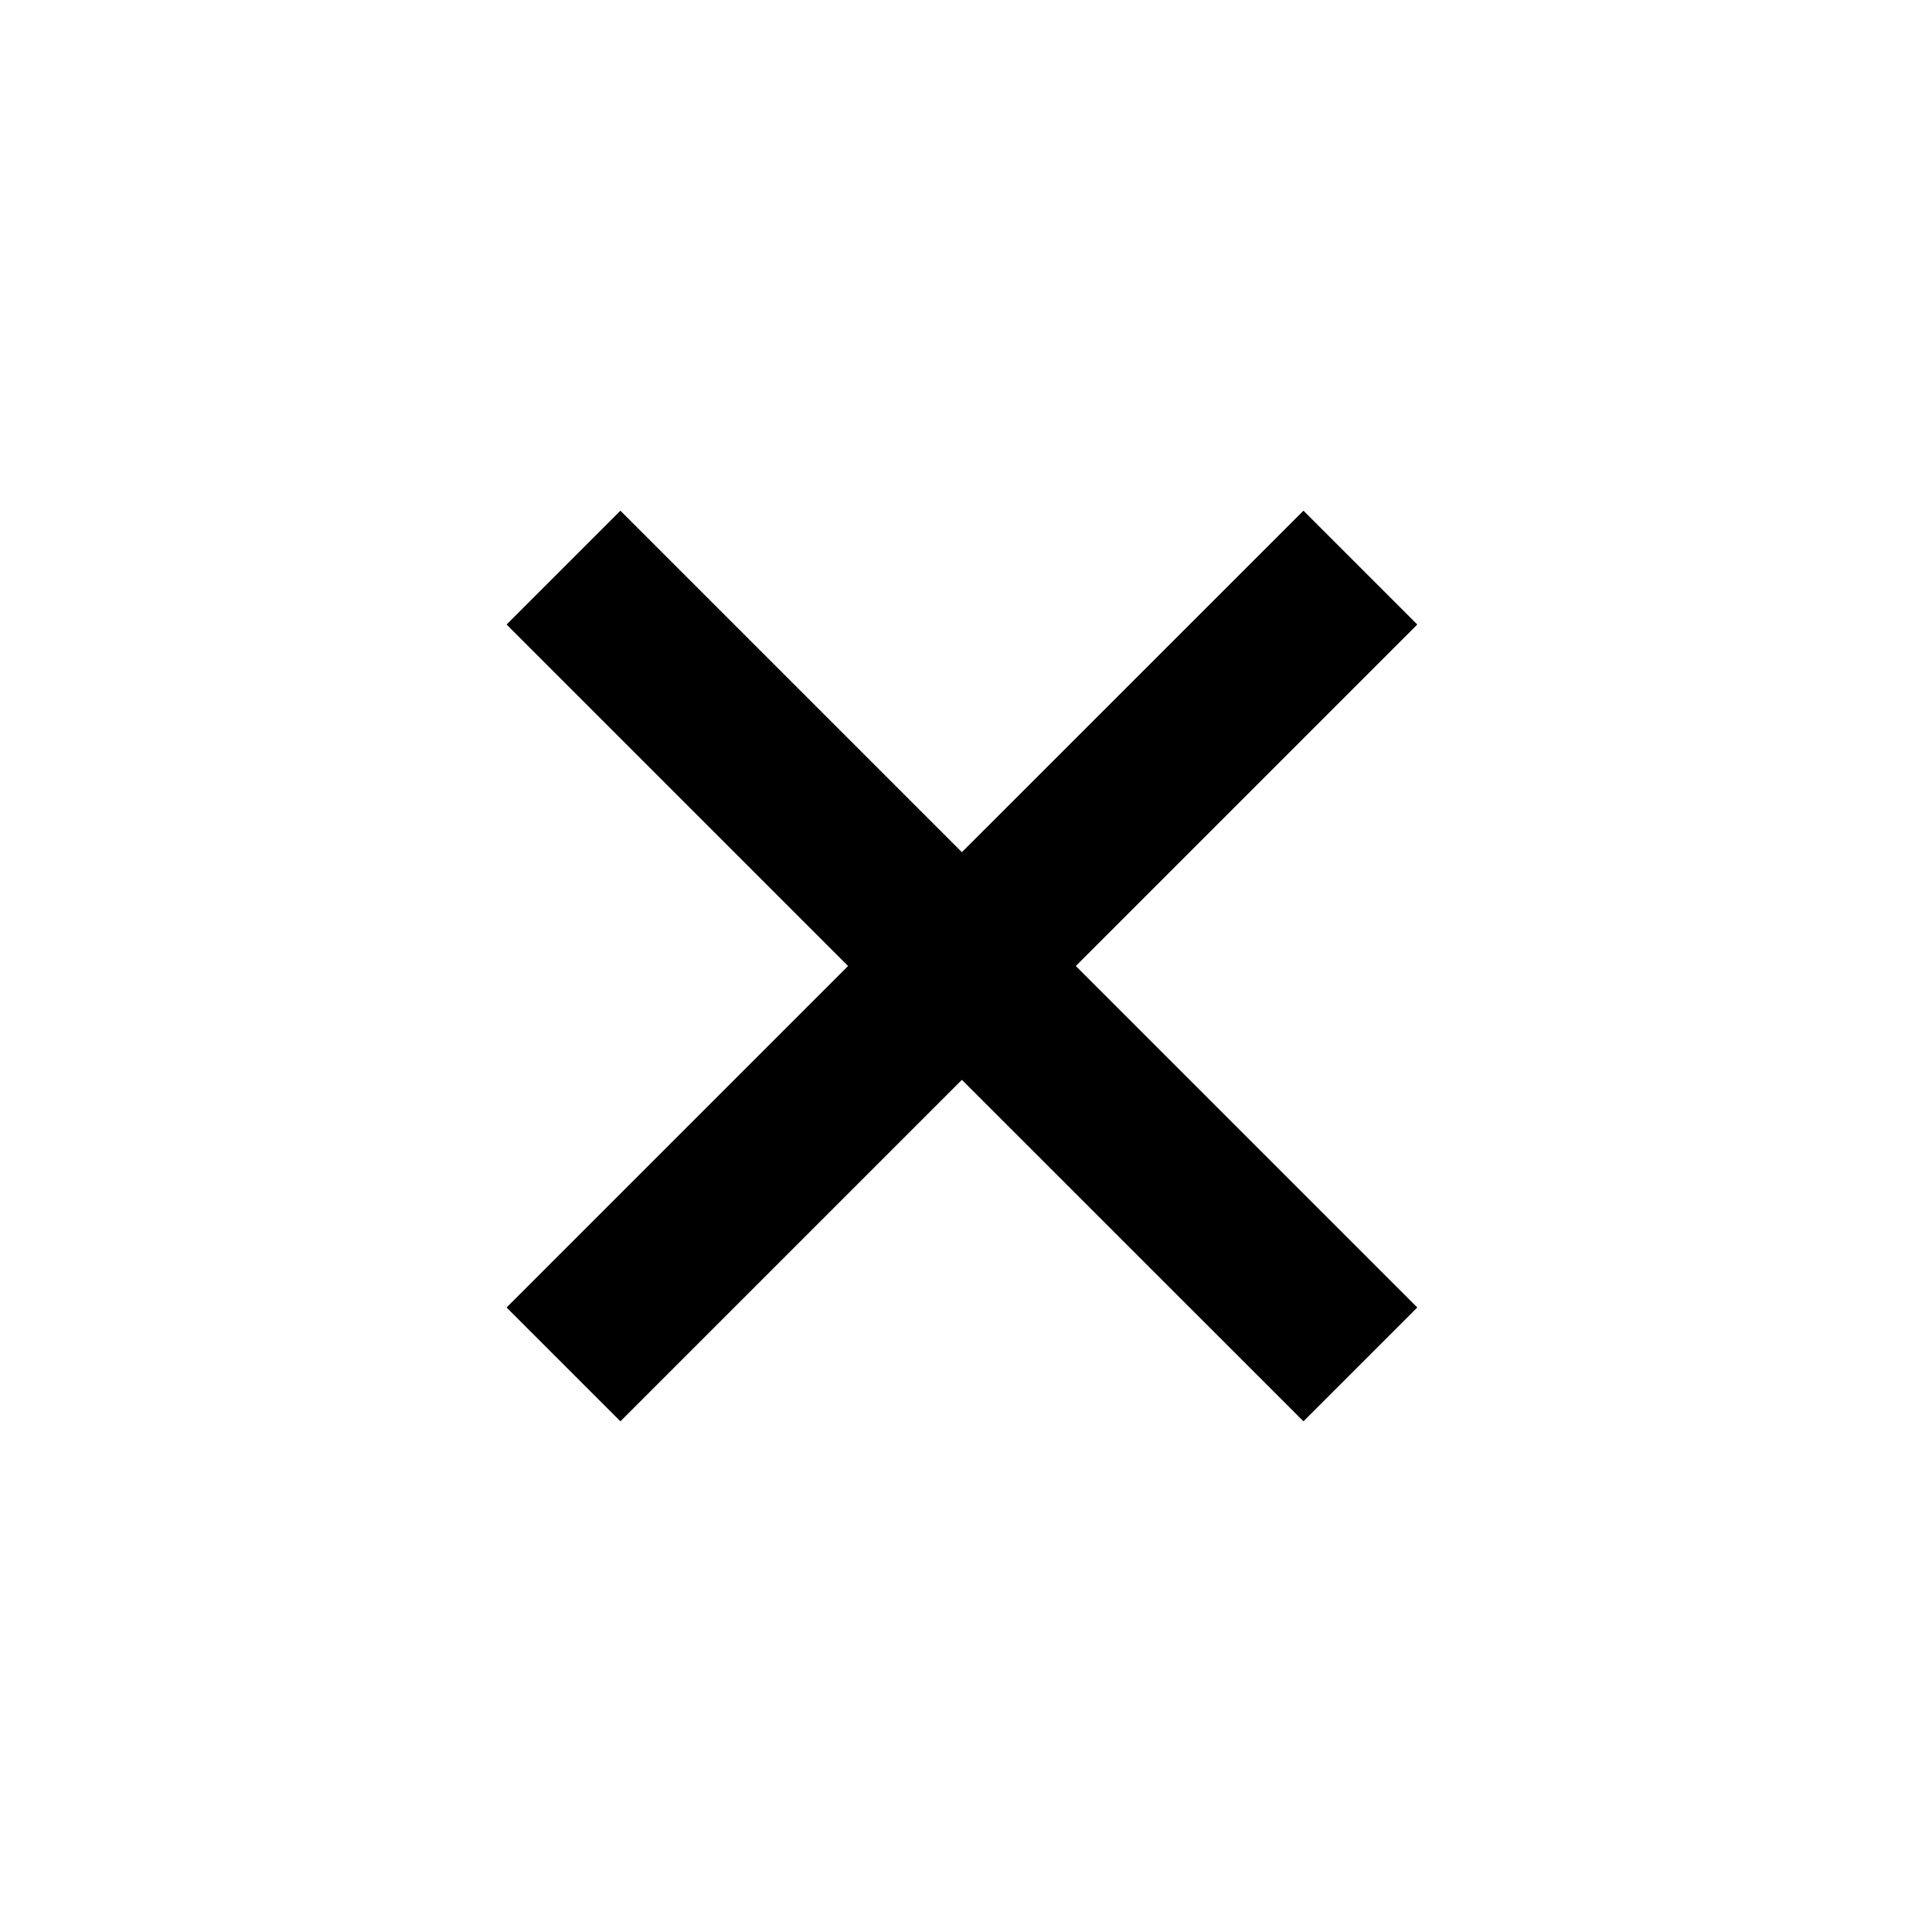
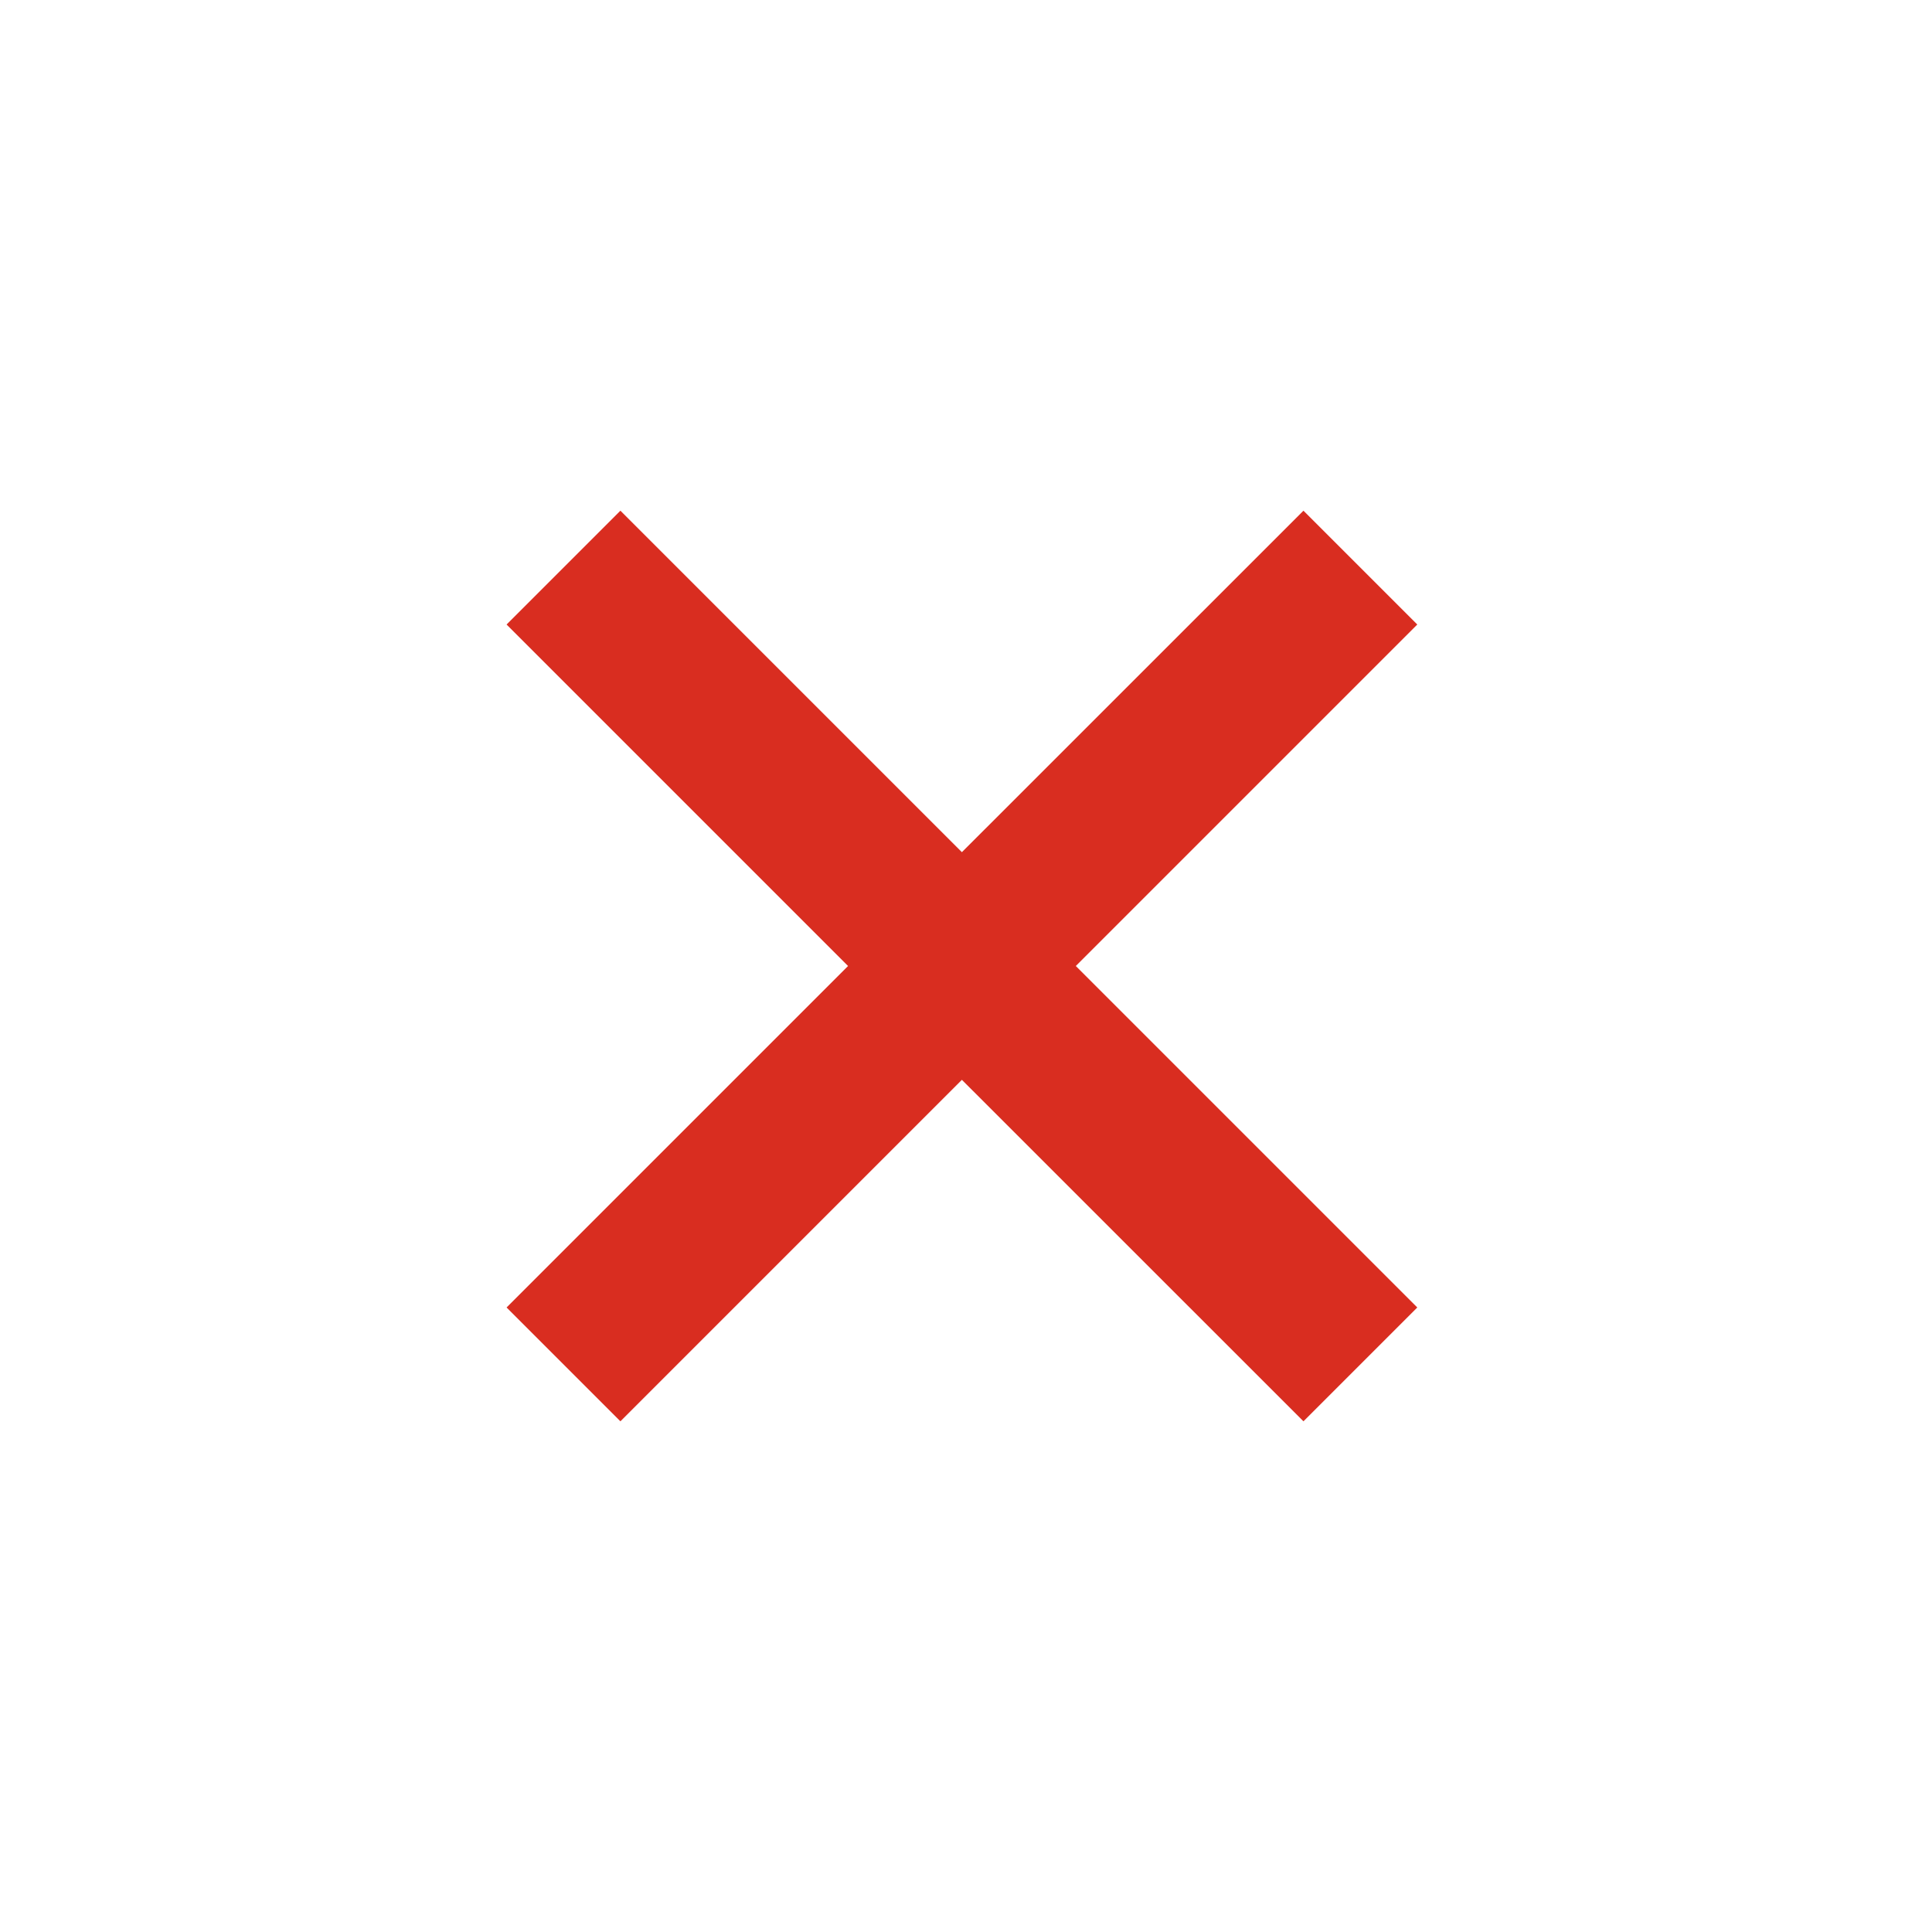
- <svg xmlns="http://www.w3.org/2000/svg" width="24" height="24" viewBox="0 0 24 24">
+ <svg xmlns="http://www.w3.org/2000/svg" fill="#D92D20" width="24" height="24" viewBox="0 0 24 24">
  <path d="m16.192 6.344-4.243 4.242-4.242-4.242-1.414 1.414L10.535 12l-4.242 4.242 1.414 1.414 4.242-4.242 4.243 4.242 1.414-1.414L13.364 12l4.242-4.242z" />
</svg>
